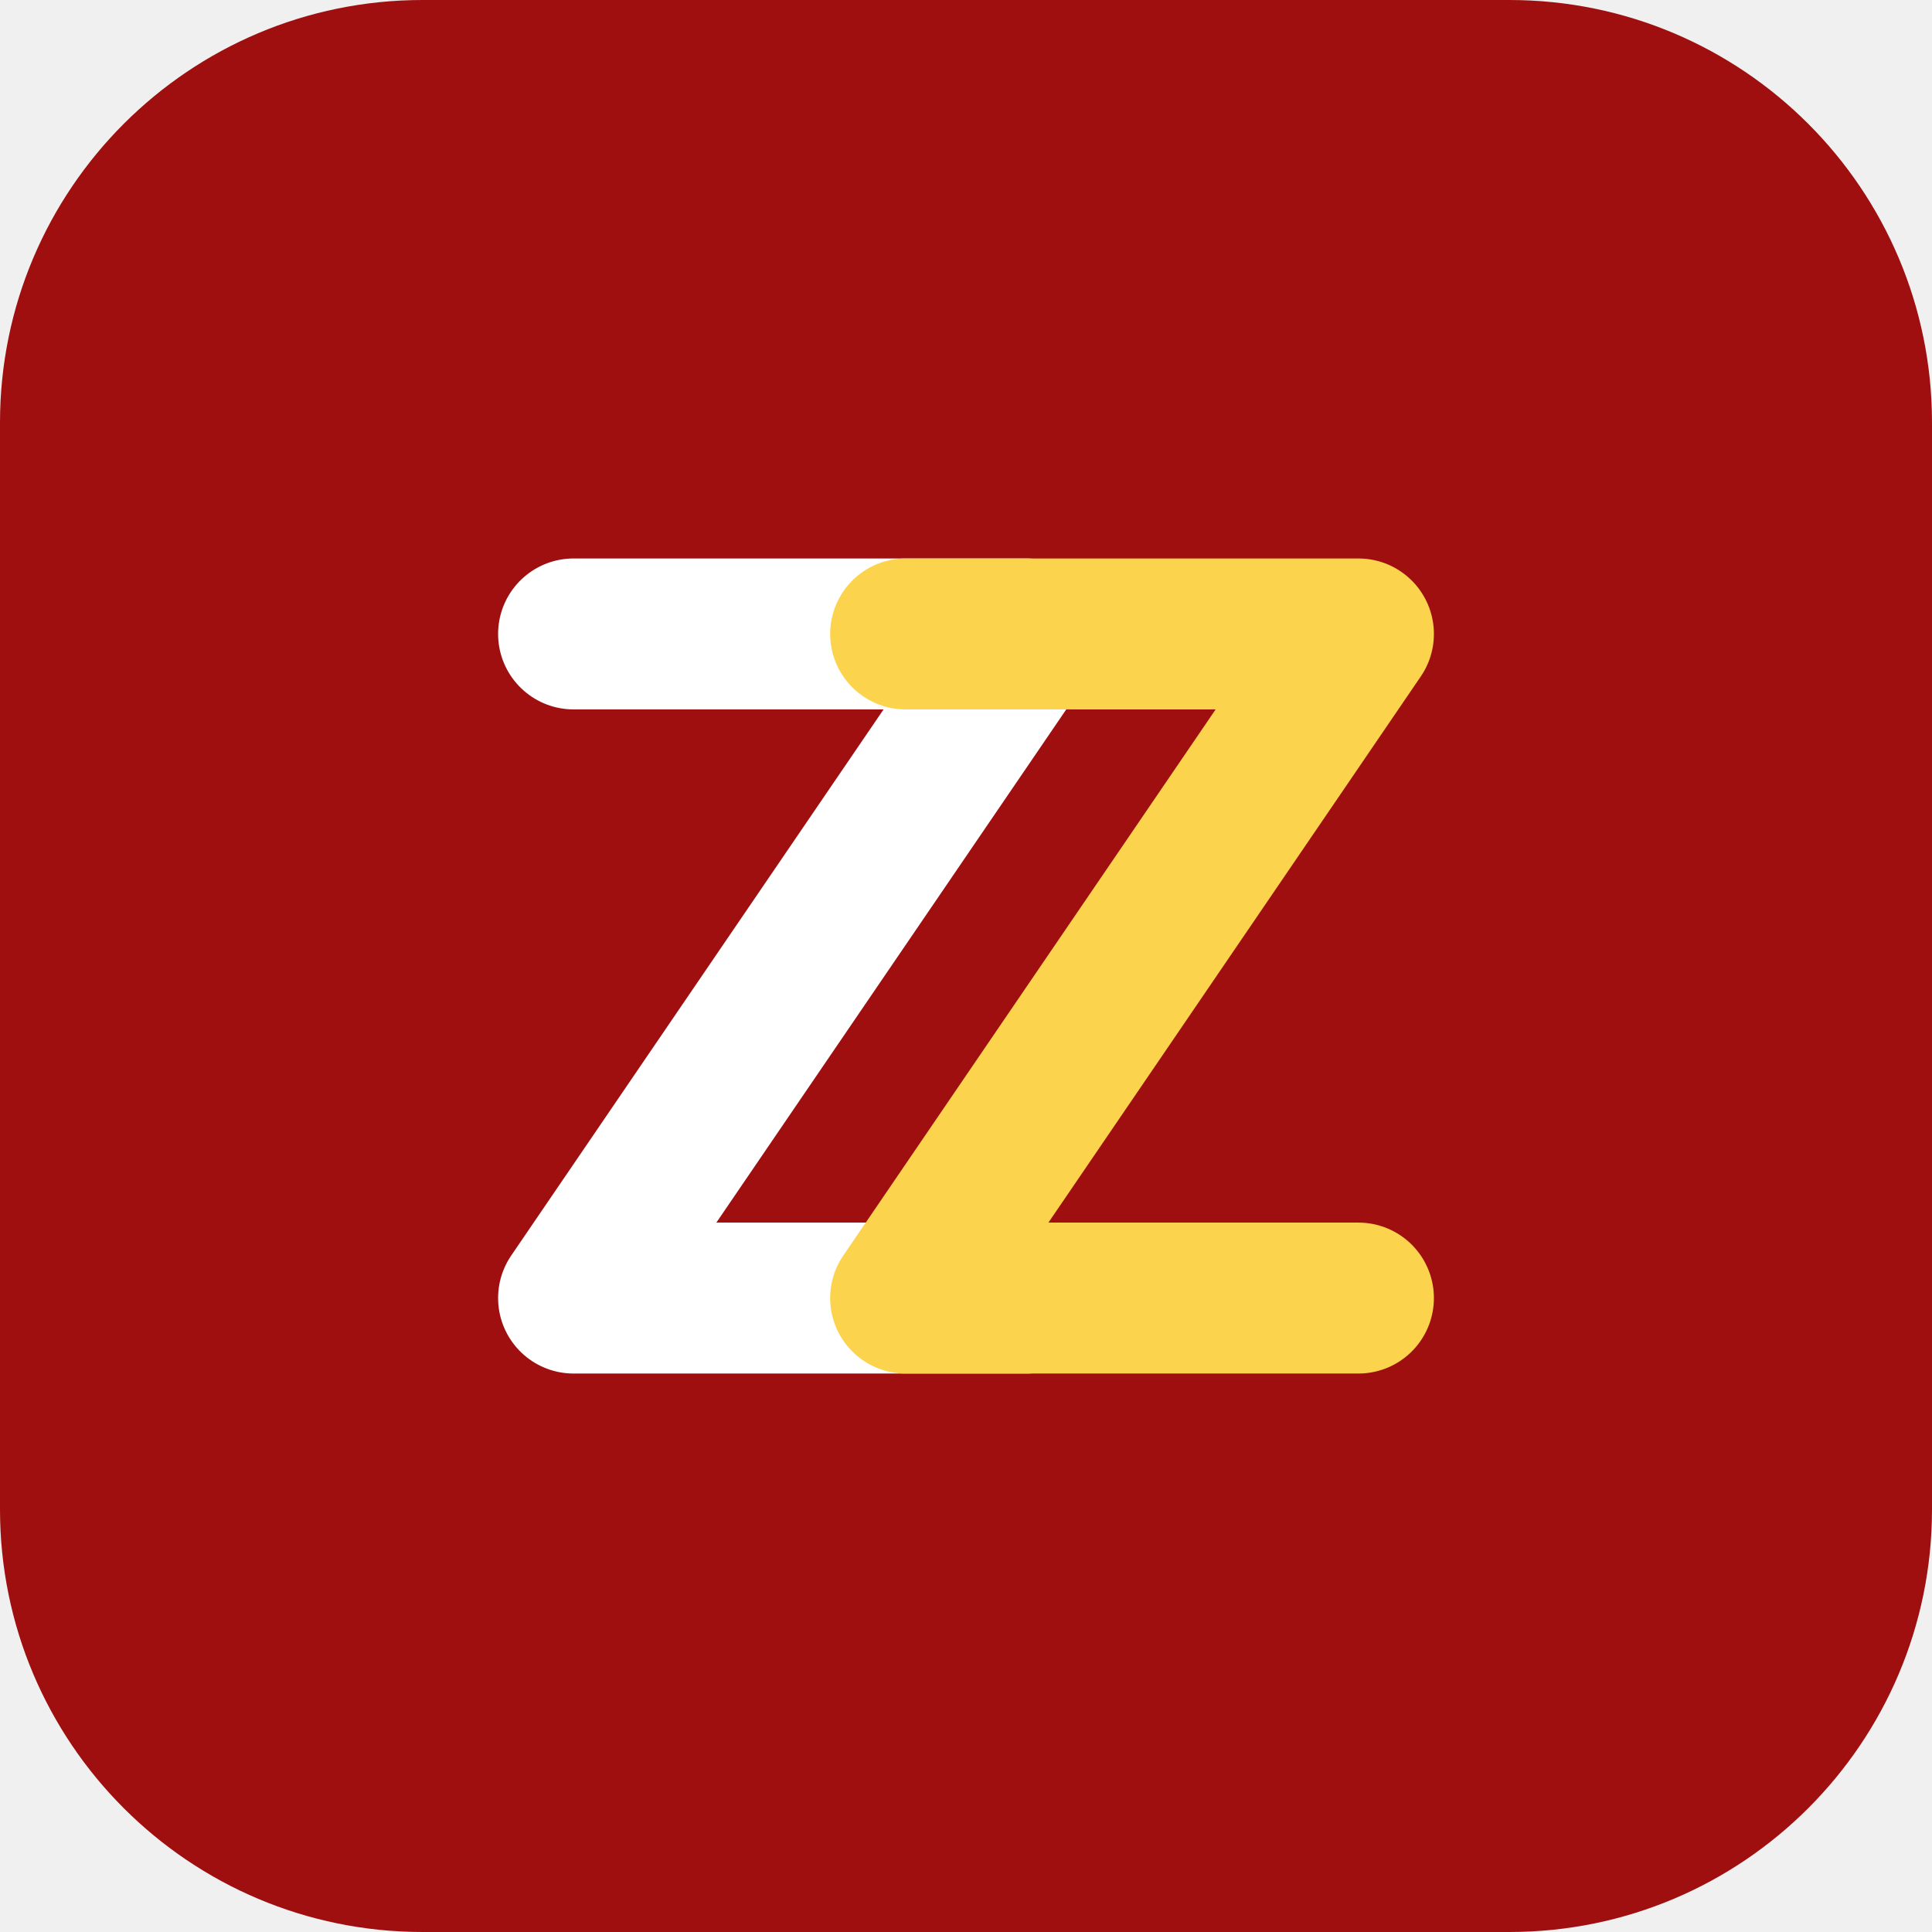
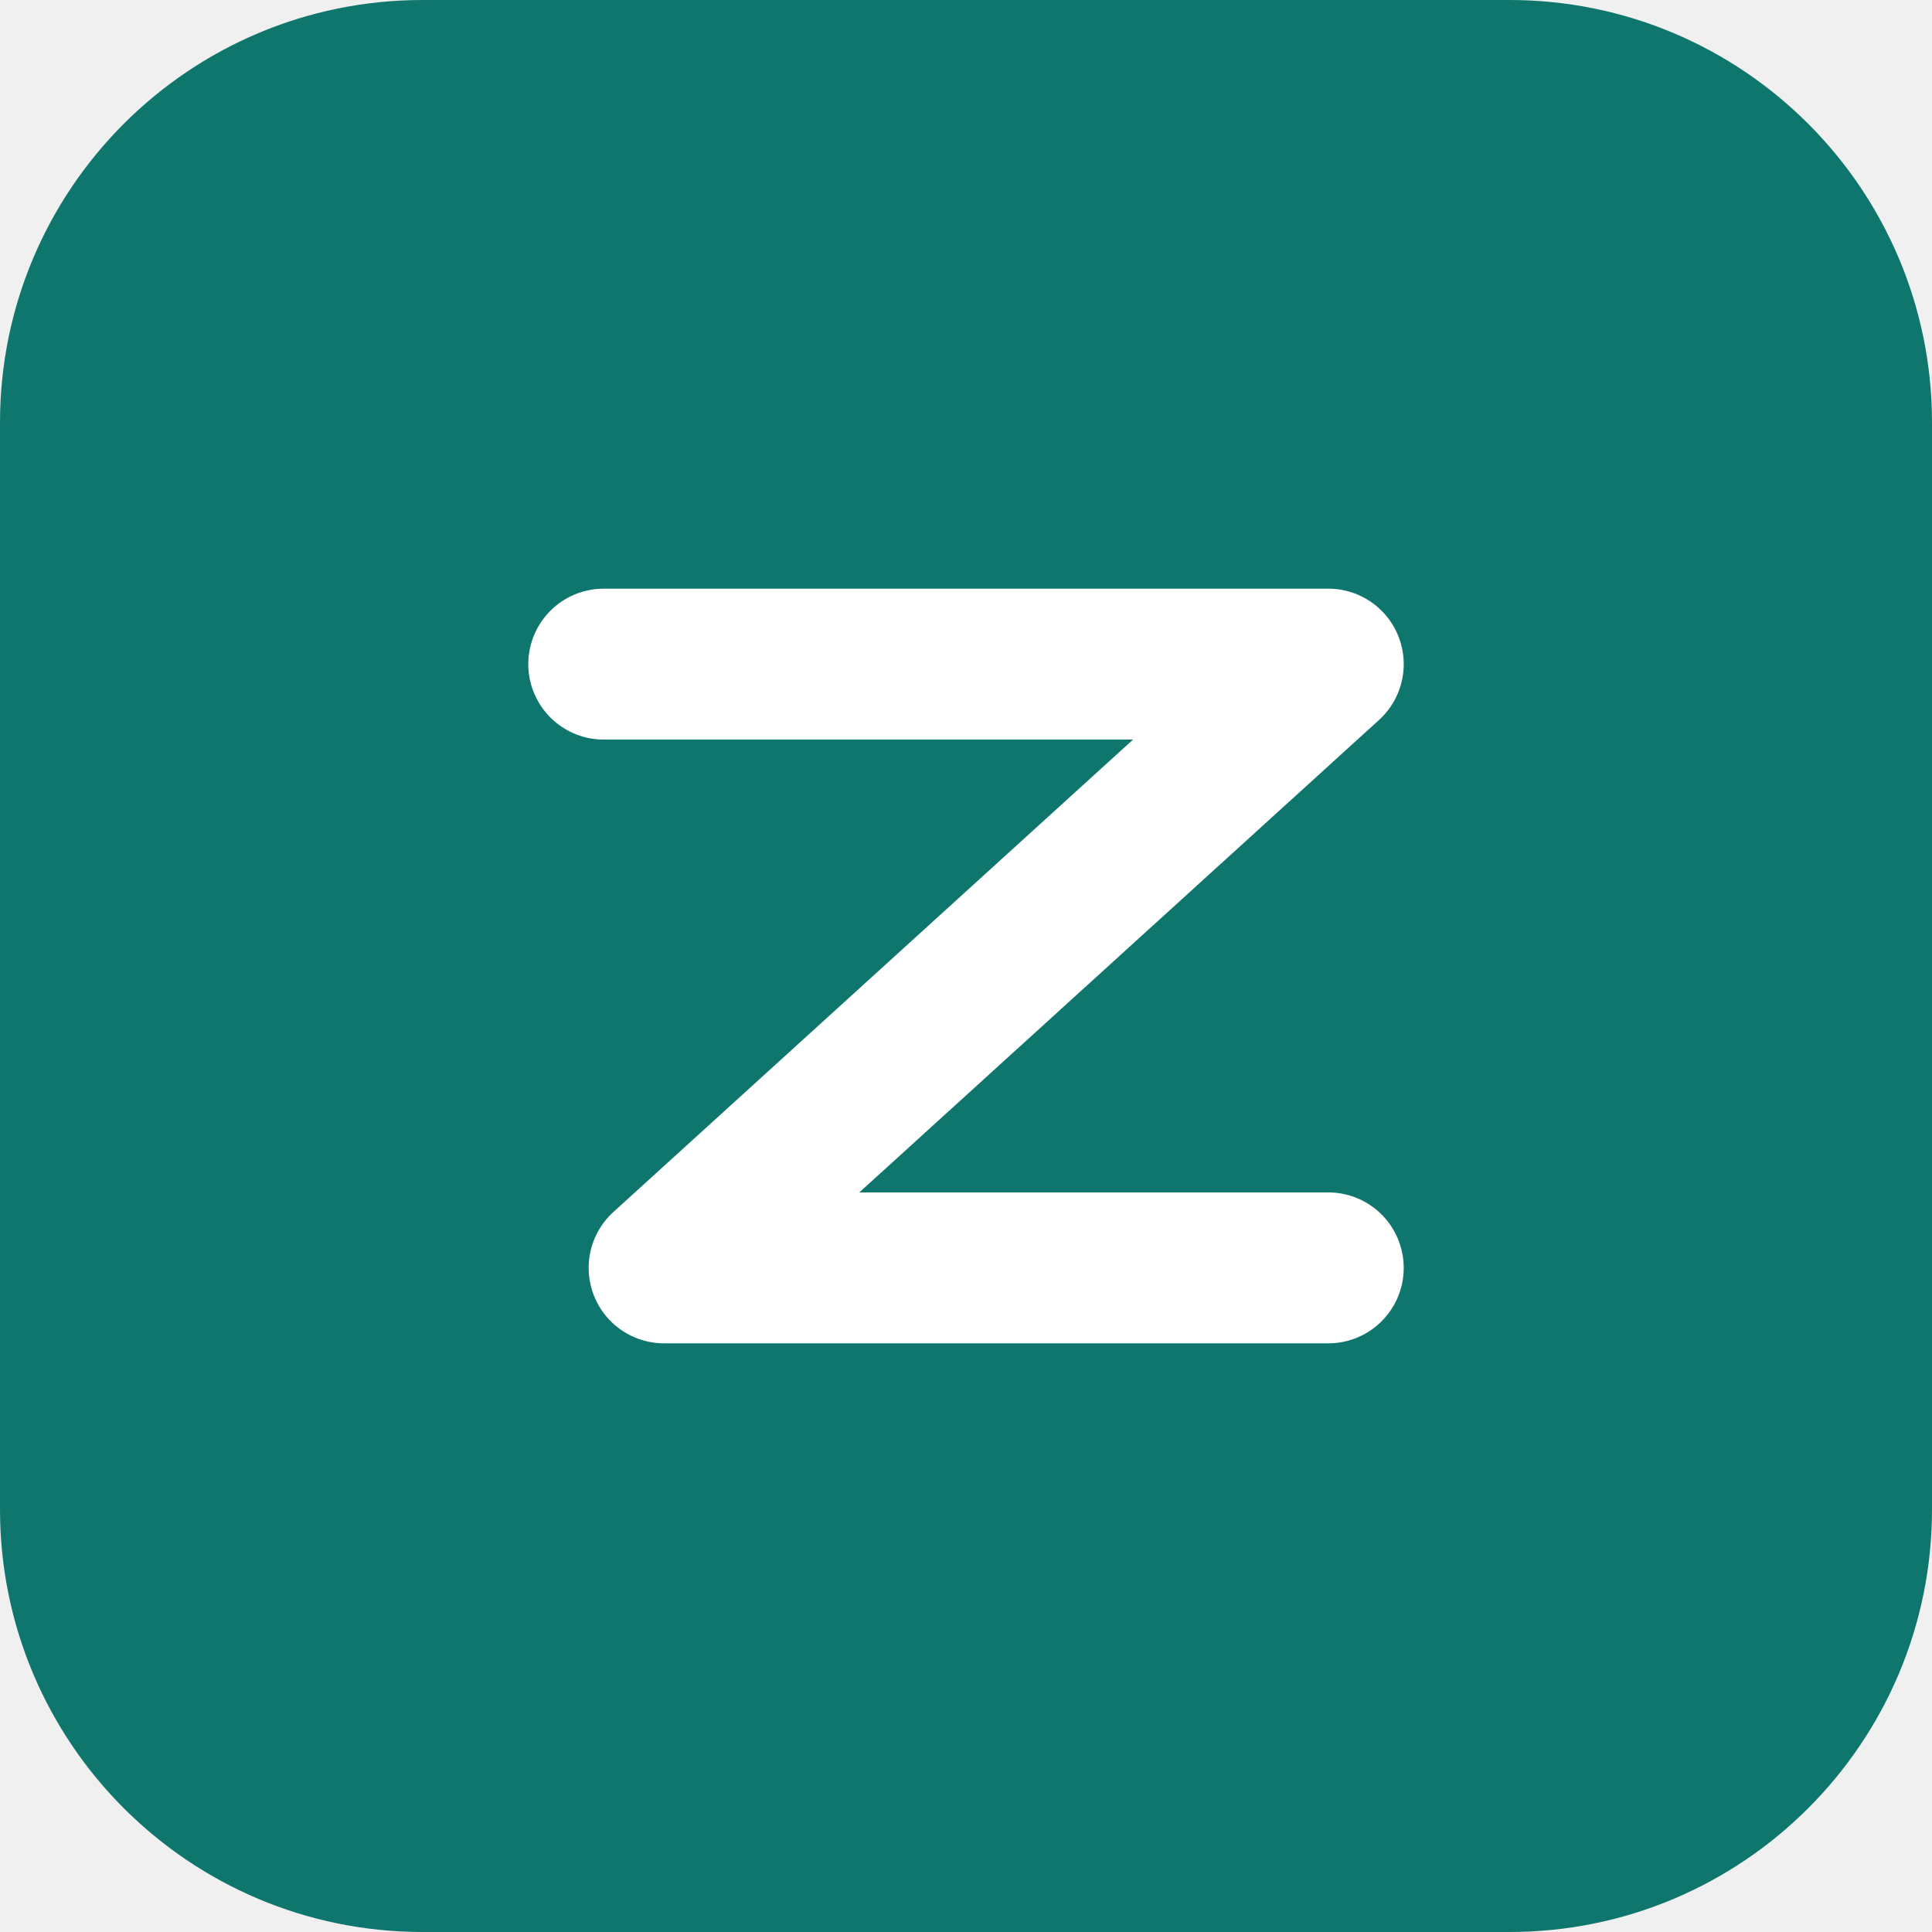
- <svg xmlns="http://www.w3.org/2000/svg" width="128" height="128" viewBox="0 0 128 128" fill="none">
-   <rect width="128" height="128" rx="28" fill="#9f0f0f" />
-   <path d="M38 42L68 42L38 86L68 86" stroke="#ffffff" stroke-width="10" stroke-linecap="round" stroke-linejoin="round" fill="none" />
-   <path d="M60 42L90 42L60 86L90 86" stroke="#fcd34d" stroke-width="10" stroke-linecap="round" stroke-linejoin="round" fill="none" />
+ <svg xmlns="http://www.w3.org/2000/svg" width="64" height="64" viewBox="0 0 64 64" fill="none">
+   <rect width="64" height="64" rx="14" fill="#0F766E" />
+   <path d="M20 22H44L22 42H44" stroke="#FFFFFF" stroke-width="5" stroke-linecap="round" stroke-linejoin="round" />
</svg>
